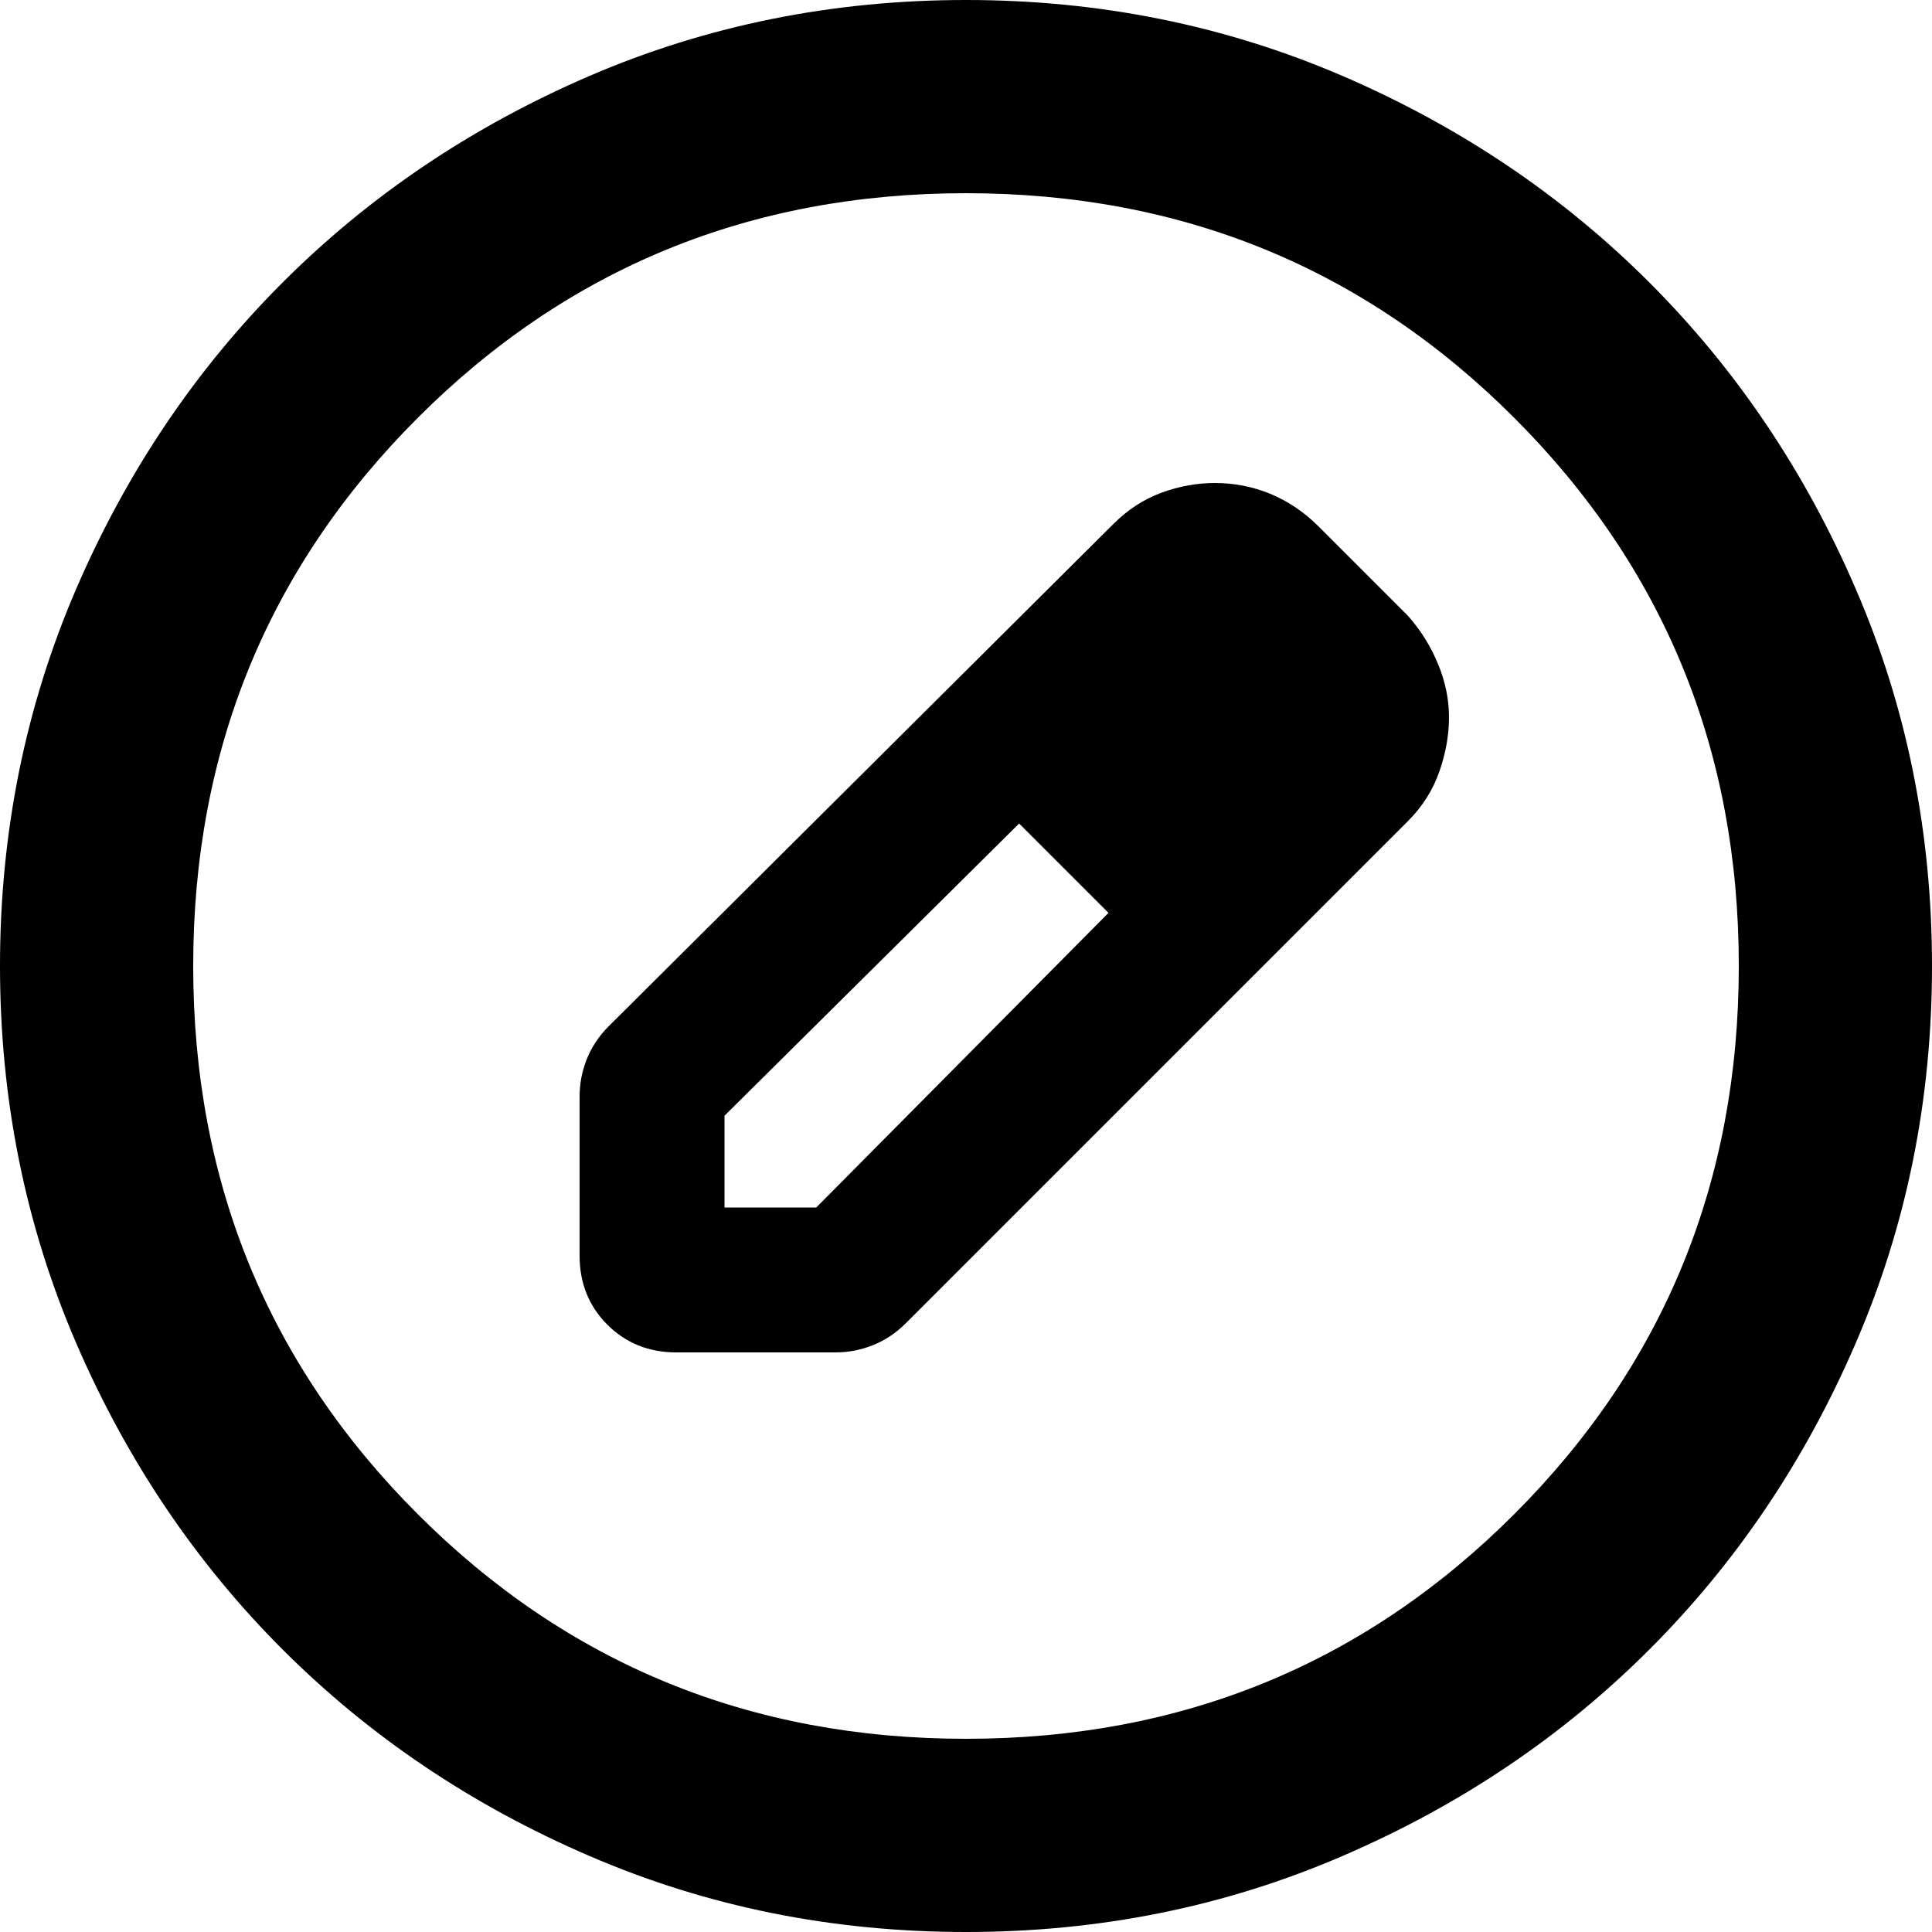
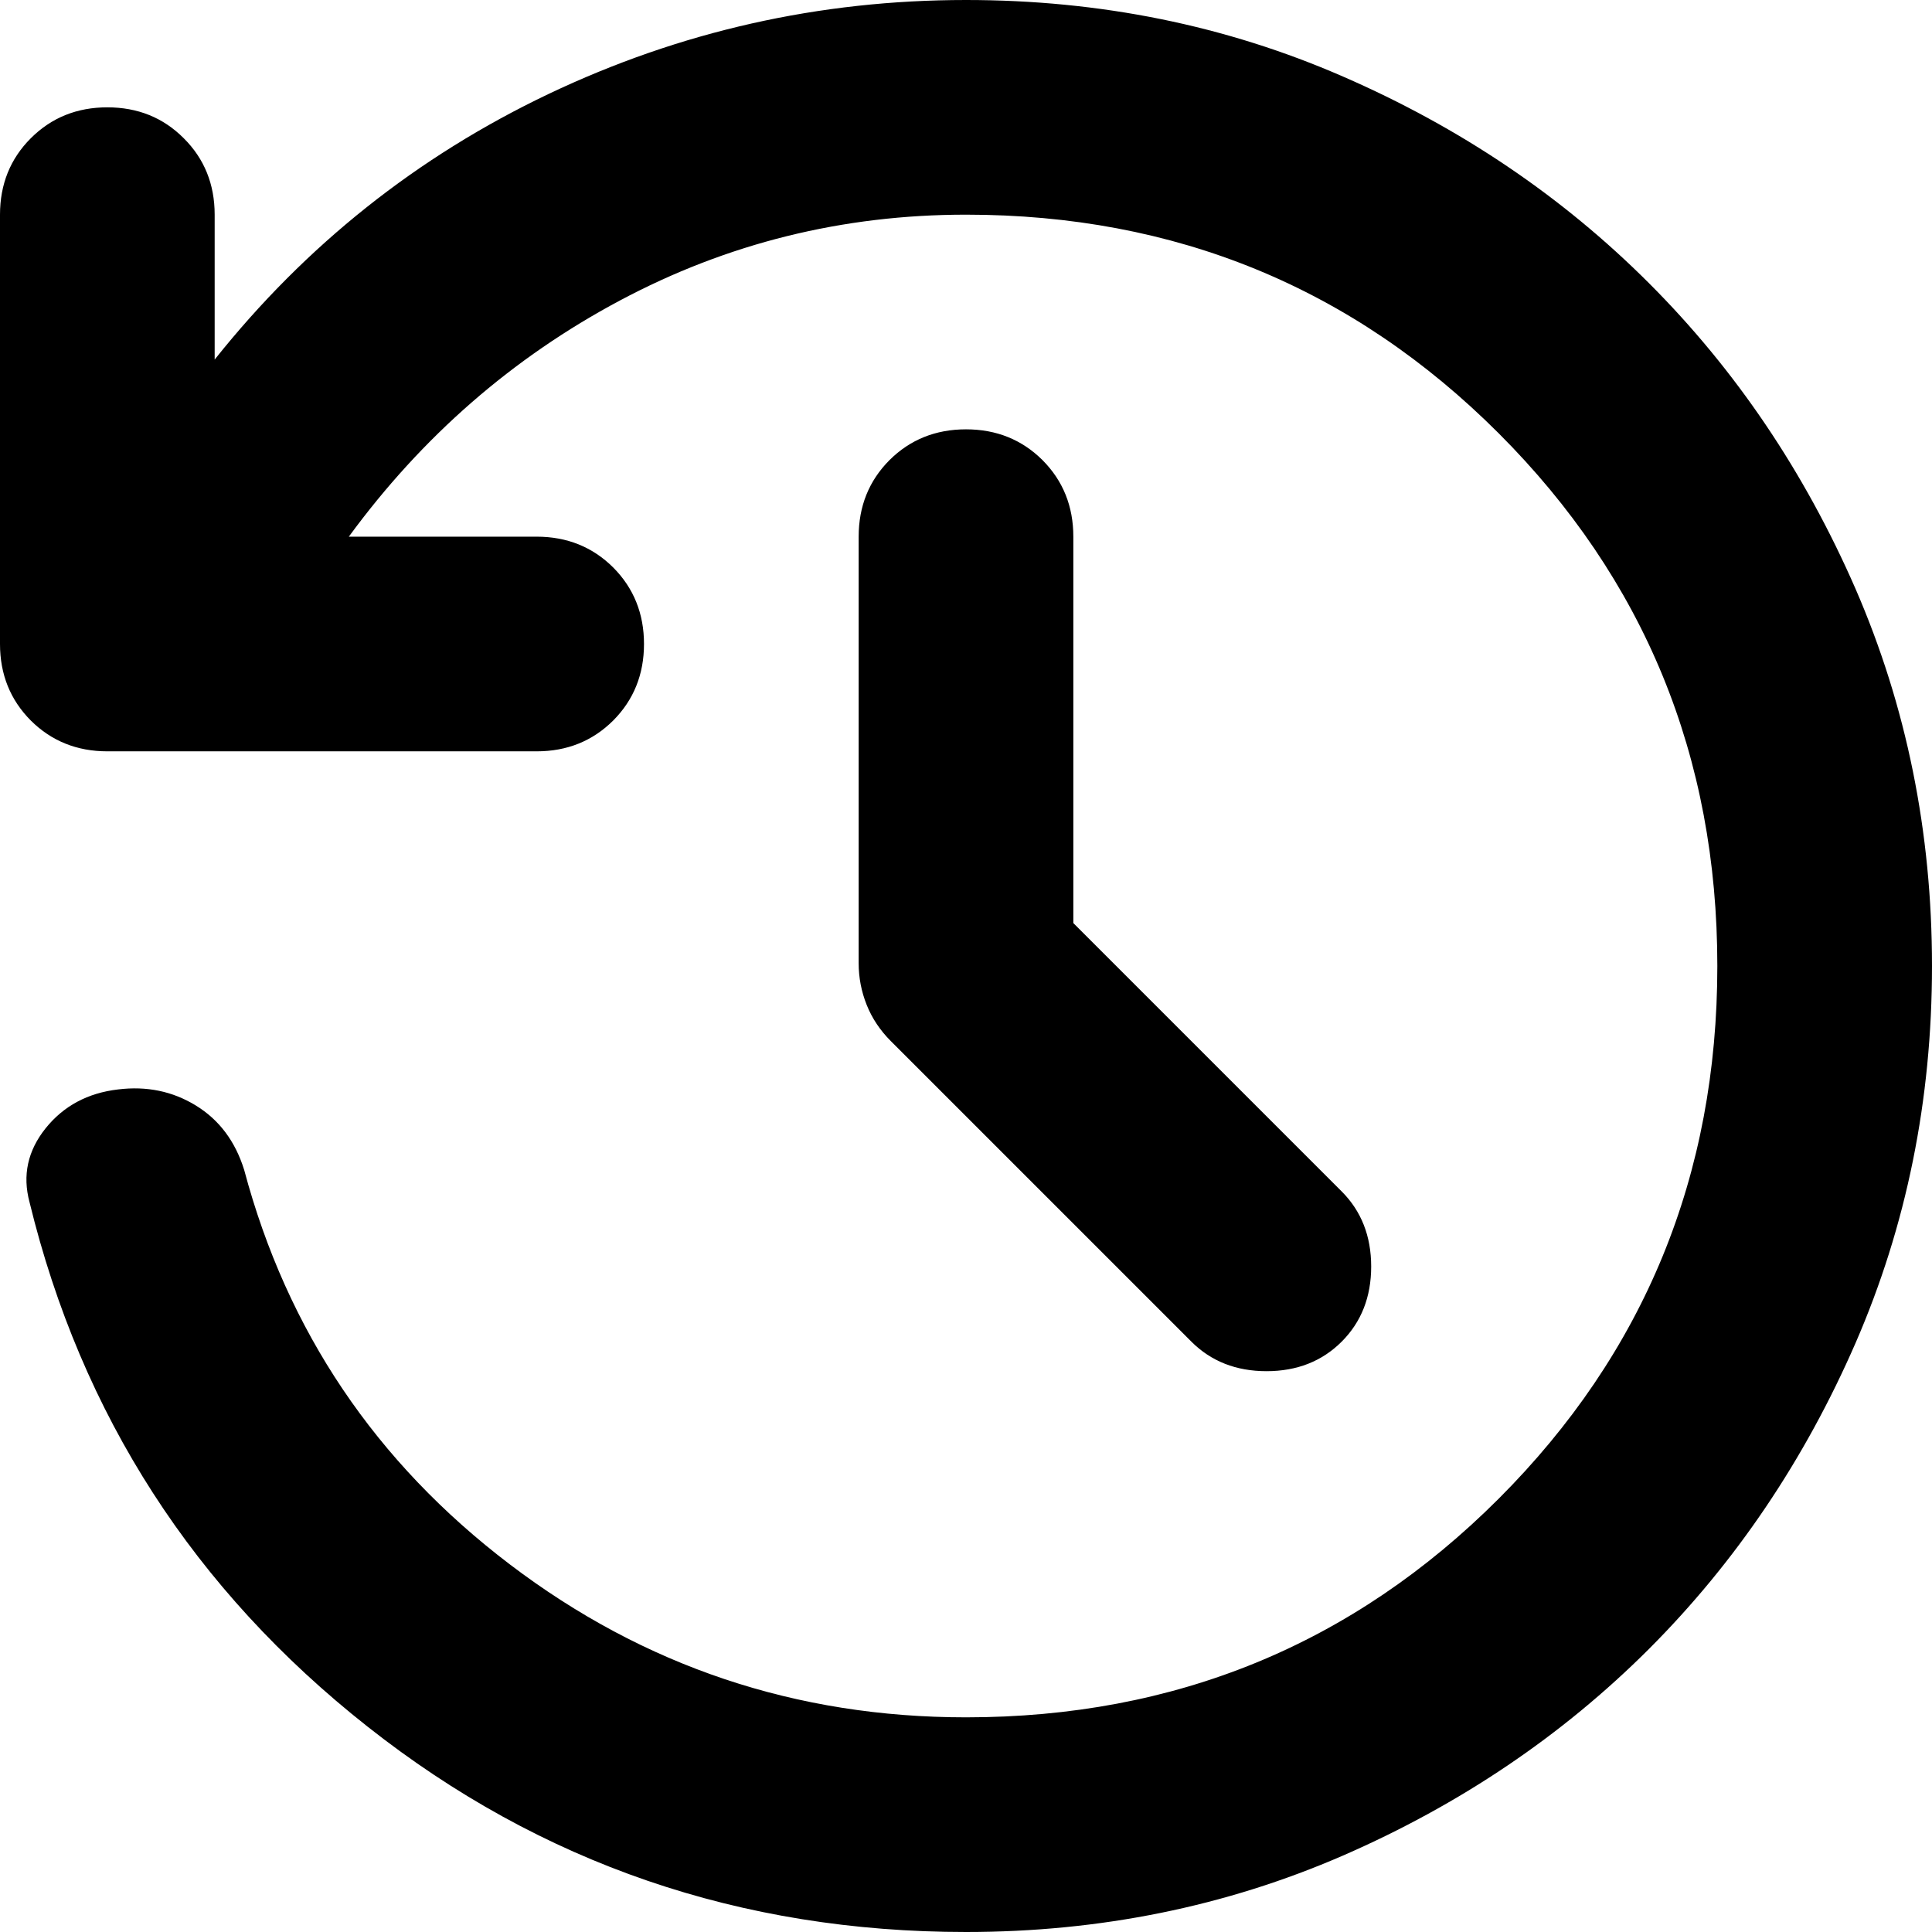
- <svg xmlns="http://www.w3.org/2000/svg" width="20" height="20" viewBox="0 0 20 20" fill="none">
-   <path d="M10 20C8.617 20 7.317 19.738 6.1 19.212C4.883 18.688 3.825 17.975 2.925 17.075C2.025 16.175 1.312 15.117 0.787 13.9C0.263 12.683 0 11.383 0 10C0 8.617 0.263 7.317 0.787 6.1C1.312 4.883 2.025 3.825 2.925 2.925C3.825 2.025 4.883 1.312 6.1 0.787C7.317 0.263 8.617 0 10 0C11.383 0 12.683 0.263 13.9 0.787C15.117 1.312 16.175 2.025 17.075 2.925C17.975 3.825 18.688 4.883 19.212 6.1C19.738 7.317 20 8.617 20 10C20 11.383 19.738 12.683 19.212 13.9C18.688 15.117 17.975 16.175 17.075 17.075C16.175 17.975 15.117 18.688 13.9 19.212C12.683 19.738 11.383 20 10 20ZM10 18C12.233 18 14.125 17.225 15.675 15.675C17.225 14.125 18 12.233 18 10C18 7.767 17.225 5.875 15.675 4.325C14.125 2.775 12.233 2 10 2C7.767 2 5.875 2.775 4.325 4.325C2.775 5.875 2 7.767 2 10C2 12.233 2.775 14.125 4.325 15.675C5.875 17.225 7.767 18 10 18ZM6 13V11.35C6 11.217 6.025 11.088 6.075 10.963C6.125 10.838 6.2 10.725 6.3 10.625L11.525 5.425C11.675 5.275 11.842 5.167 12.025 5.1C12.208 5.033 12.392 5 12.575 5C12.775 5 12.967 5.037 13.15 5.112C13.333 5.188 13.5 5.3 13.65 5.45L14.575 6.375C14.708 6.525 14.812 6.692 14.887 6.875C14.963 7.058 15 7.242 15 7.425C15 7.608 14.967 7.796 14.9 7.987C14.833 8.179 14.725 8.35 14.575 8.5L9.375 13.7C9.275 13.8 9.162 13.875 9.037 13.925C8.912 13.975 8.783 14 8.65 14H7C6.717 14 6.479 13.904 6.287 13.713C6.096 13.521 6 13.283 6 13ZM7.5 12.5H8.45L11.475 9.45L11.025 8.975L10.55 8.525L7.5 11.55V12.5ZM11.025 8.975L10.55 8.525L11.475 9.45L11.025 8.975Z" fill="black" />
+ <svg xmlns="http://www.w3.org/2000/svg" width="18" height="18" viewBox="0 0 18 18" fill="none">
+   <path d="M9 18C6.9 18 5.042 17.363 3.425 16.087C1.808 14.812 0.758 13.183 0.275 11.2C0.208 10.95 0.258 10.721 0.425 10.512C0.592 10.304 0.817 10.183 1.1 10.15C1.367 10.117 1.608 10.167 1.825 10.3C2.042 10.433 2.192 10.633 2.275 10.9C2.675 12.4 3.5 13.625 4.75 14.575C6 15.525 7.417 16 9 16C10.95 16 12.604 15.321 13.963 13.963C15.321 12.604 16 10.95 16 9C16 7.05 15.321 5.396 13.963 4.037C12.604 2.679 10.95 2 9 2C7.85 2 6.775 2.267 5.775 2.8C4.775 3.333 3.933 4.067 3.25 5H5C5.283 5 5.521 5.096 5.713 5.287C5.904 5.479 6 5.717 6 6C6 6.283 5.904 6.521 5.713 6.713C5.521 6.904 5.283 7 5 7H1C0.717 7 0.479 6.904 0.287 6.713C0.096 6.521 0 6.283 0 6V2C0 1.717 0.096 1.479 0.287 1.288C0.479 1.096 0.717 1 1 1C1.283 1 1.521 1.096 1.712 1.288C1.904 1.479 2 1.717 2 2V3.35C2.85 2.283 3.888 1.458 5.112 0.875C6.338 0.292 7.633 0 9 0C10.25 0 11.421 0.237 12.512 0.713C13.604 1.188 14.554 1.829 15.363 2.638C16.171 3.446 16.812 4.396 17.288 5.487C17.762 6.579 18 7.75 18 9C18 10.25 17.762 11.421 17.288 12.512C16.812 13.604 16.171 14.554 15.363 15.363C14.554 16.171 13.604 16.812 12.512 17.288C11.421 17.762 10.25 18 9 18ZM10 8.6L12.5 11.1C12.683 11.283 12.775 11.517 12.775 11.8C12.775 12.083 12.683 12.317 12.5 12.5C12.317 12.683 12.083 12.775 11.8 12.775C11.517 12.775 11.283 12.683 11.1 12.5L8.3 9.7C8.2 9.6 8.125 9.488 8.075 9.363C8.025 9.238 8 9.108 8 8.975V5C8 4.717 8.096 4.479 8.287 4.287C8.479 4.096 8.717 4 9 4C9.283 4 9.521 4.096 9.713 4.287C9.904 4.479 10 4.717 10 5V8.6Z" fill="black" />
</svg>
